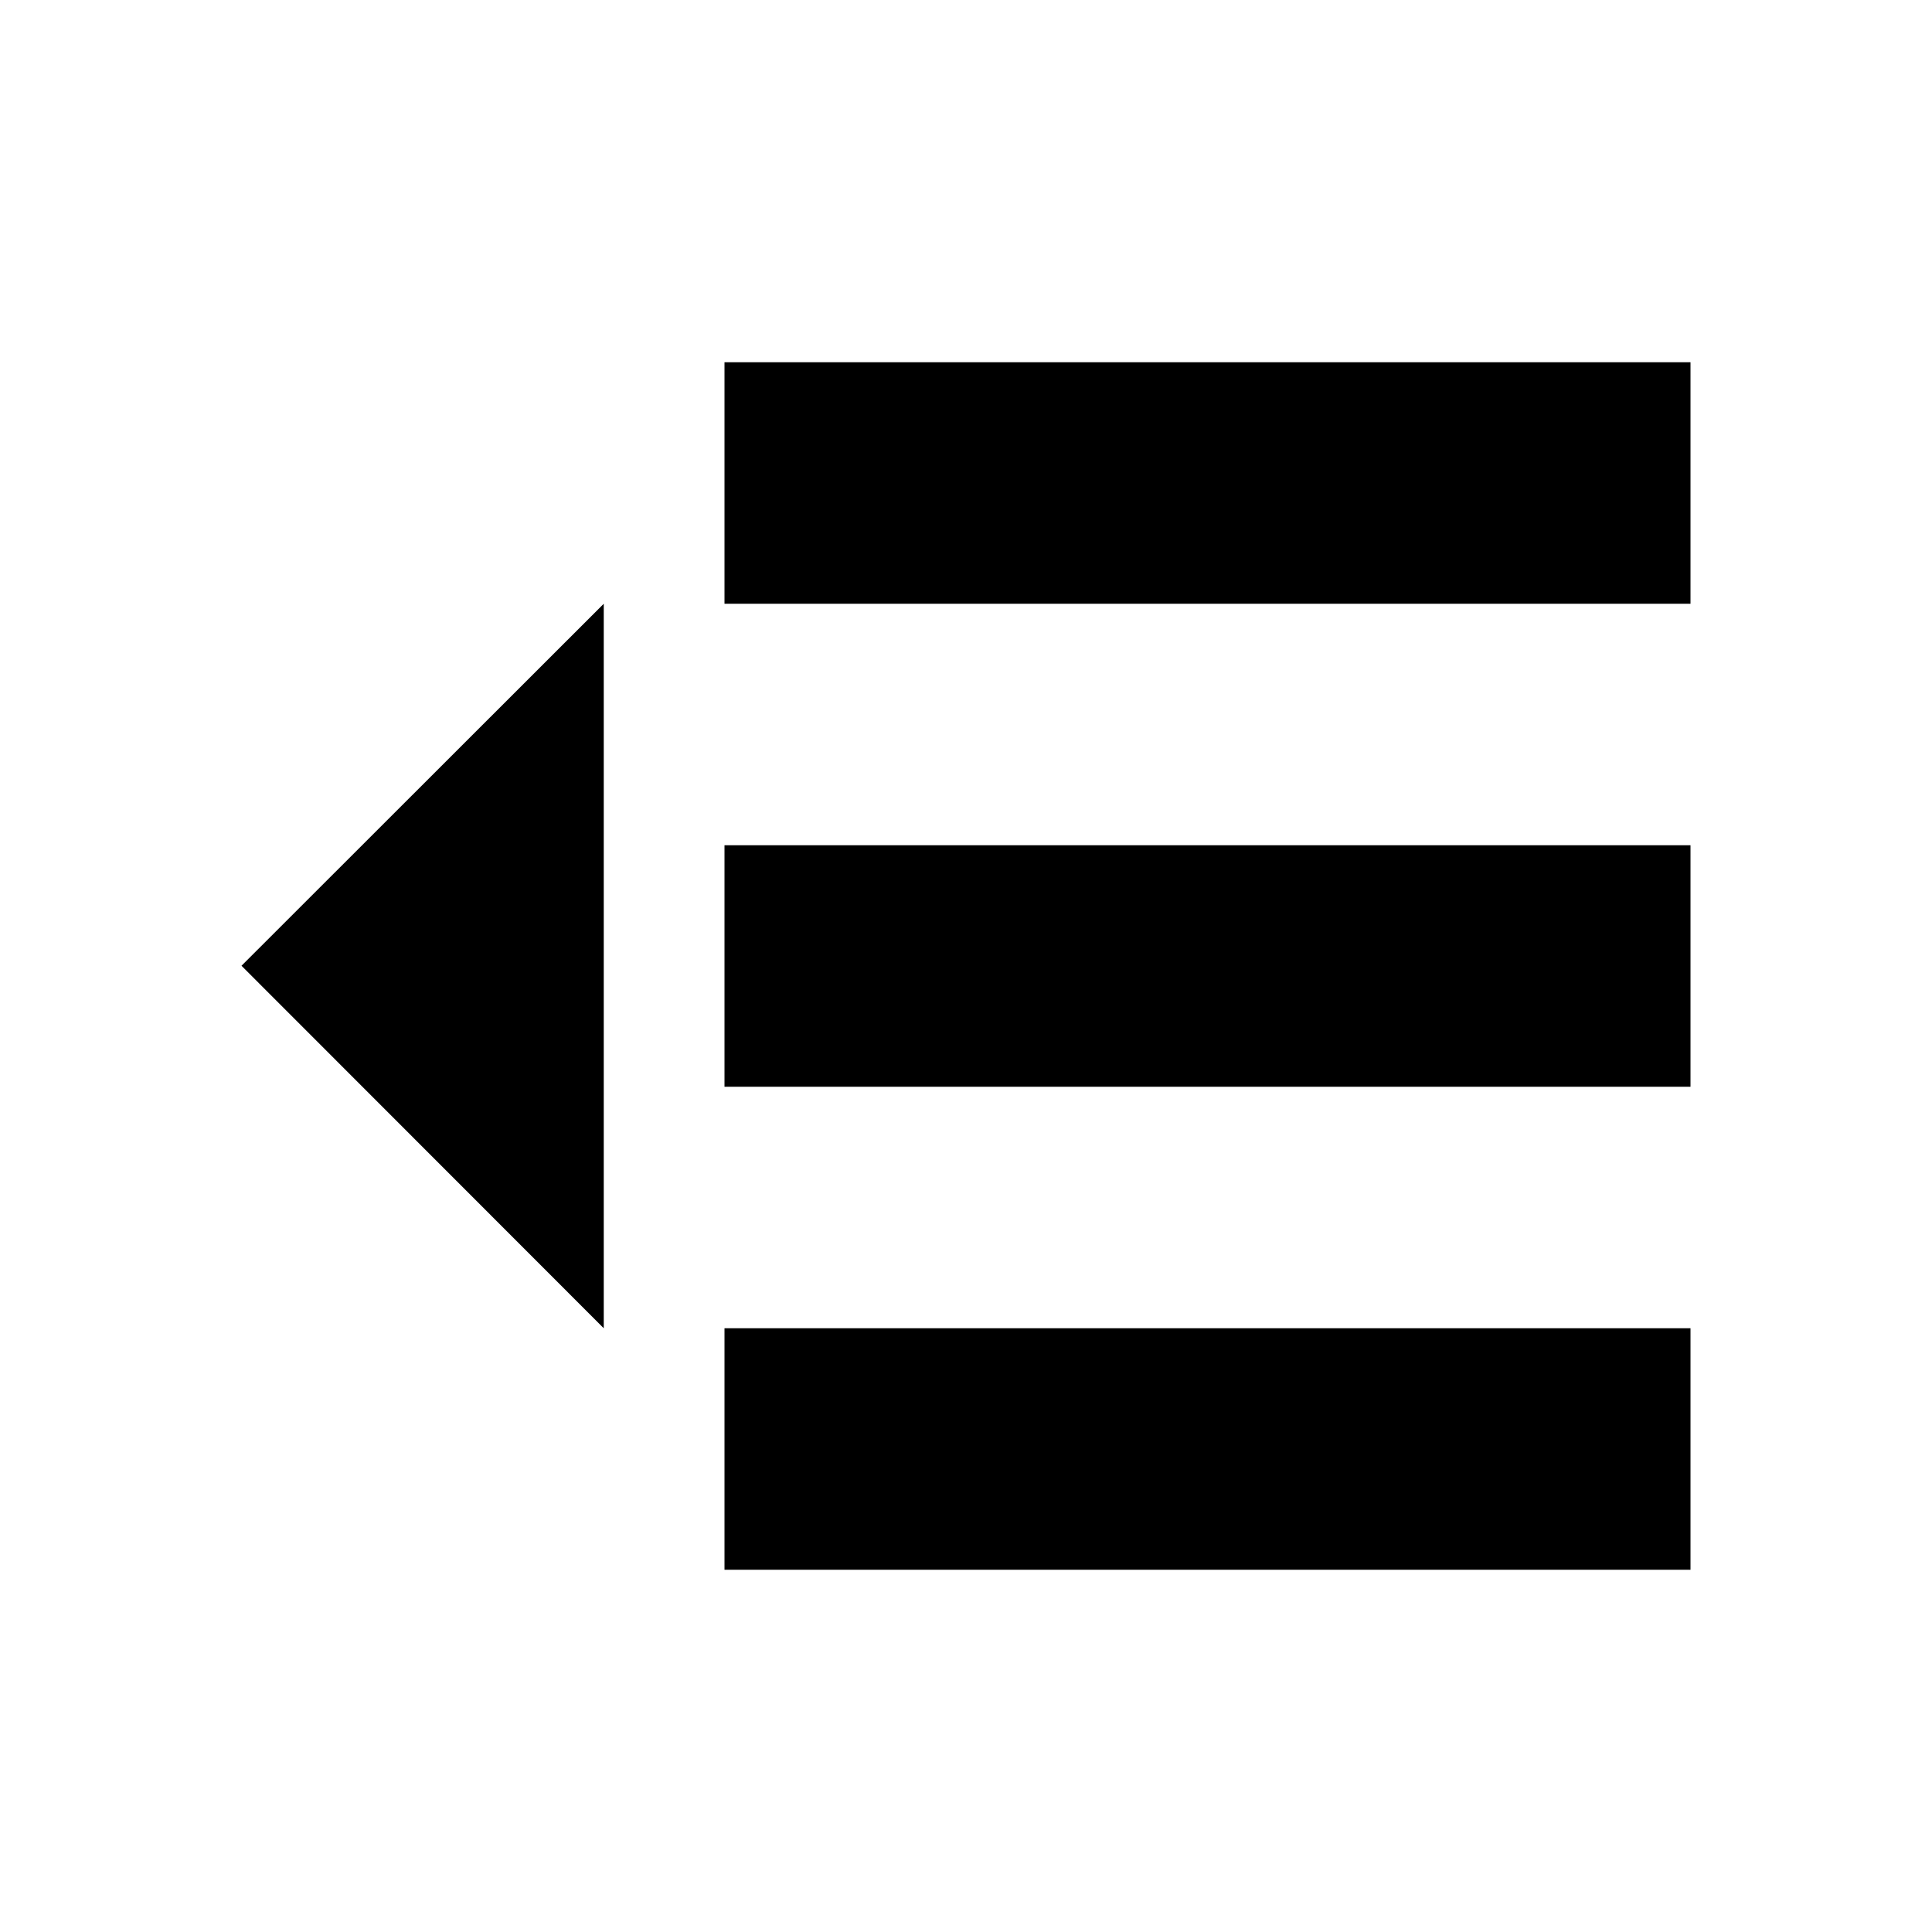
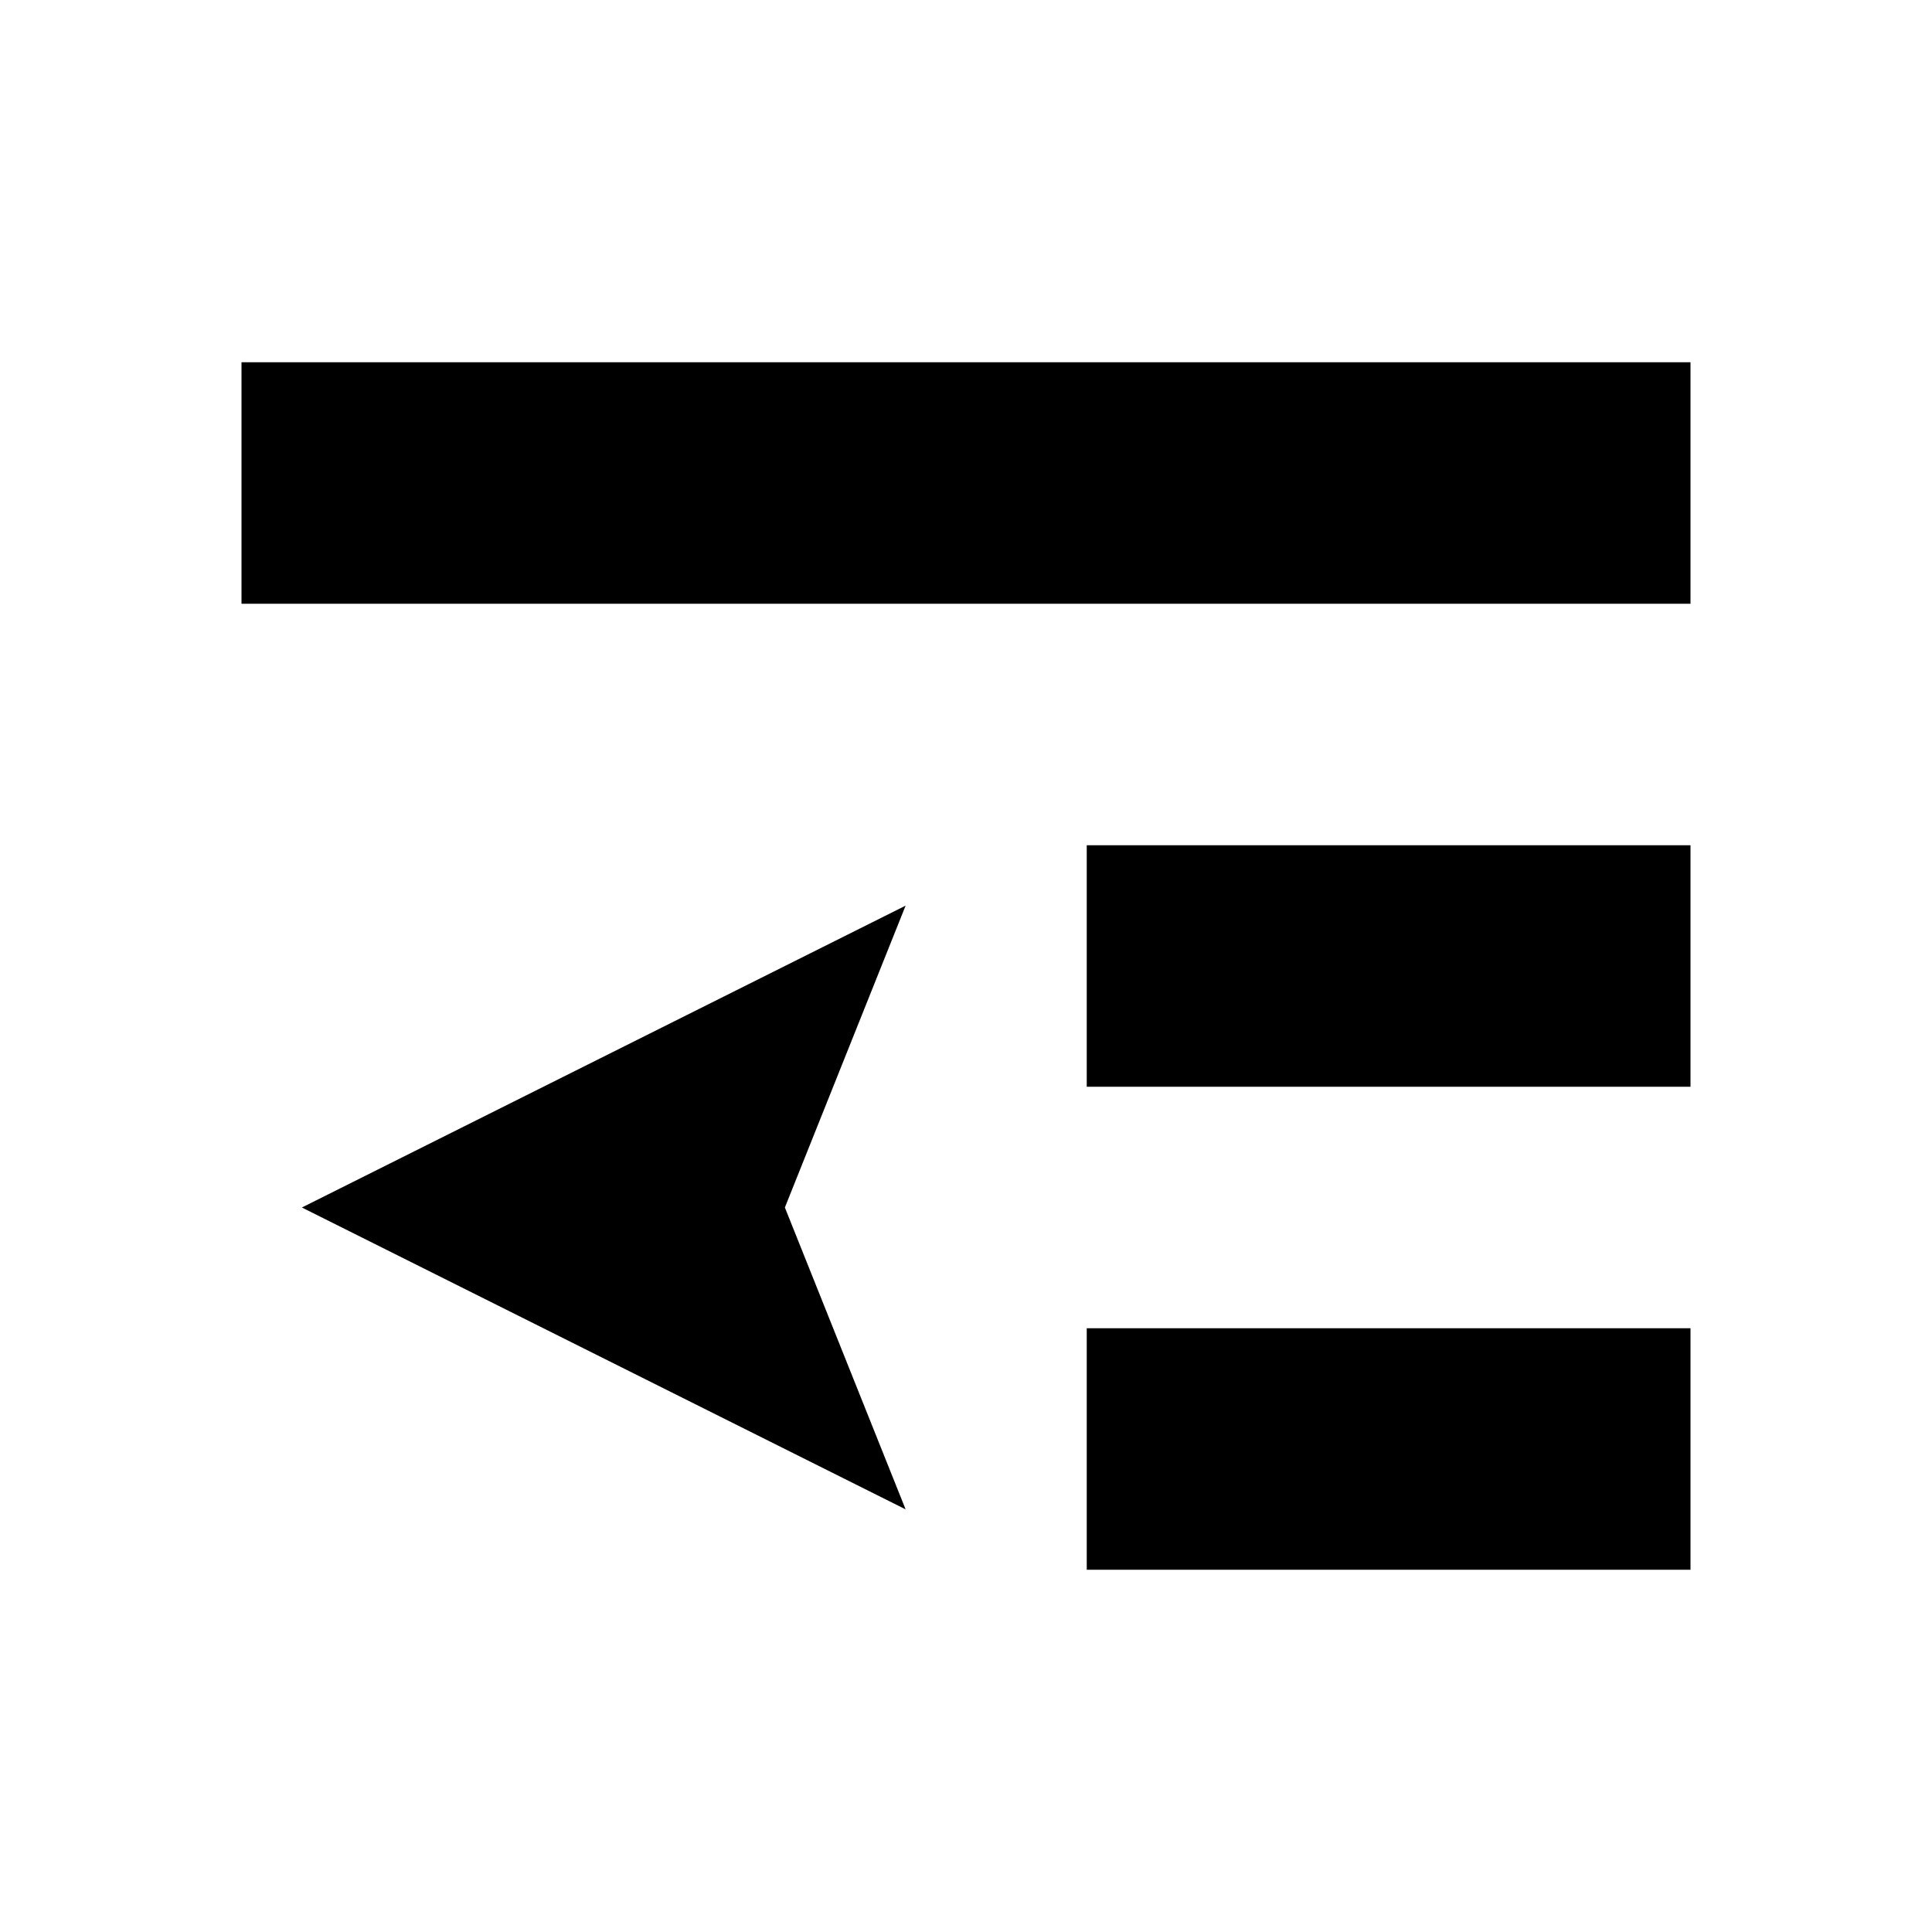
<svg xmlns="http://www.w3.org/2000/svg" id="Layer_1" viewBox="0 0 16 16">
-   <polygon class="cls-1" points="5 11 5 5 2 7.998 5 11" />
-   <rect class="cls-1" x="6" y="3" width="8" height="2" />
-   <rect class="cls-1" x="6" y="7" width="8" height="2" />
-   <rect class="cls-1" x="6" y="11" width="8" height="2" />
+   <polygon class="cls-1" points="7.5 12.5 6.5 10 7.5 7.5 2.5 10 7.5 12.5" />
+   <rect class="cls-1" x="2" y="3" width="12" height="2" />
+   <rect class="cls-1" x="9" y="7" width="5" height="2" />
+   <rect class="cls-1" x="9" y="11" width="5" height="2" />
</svg>
